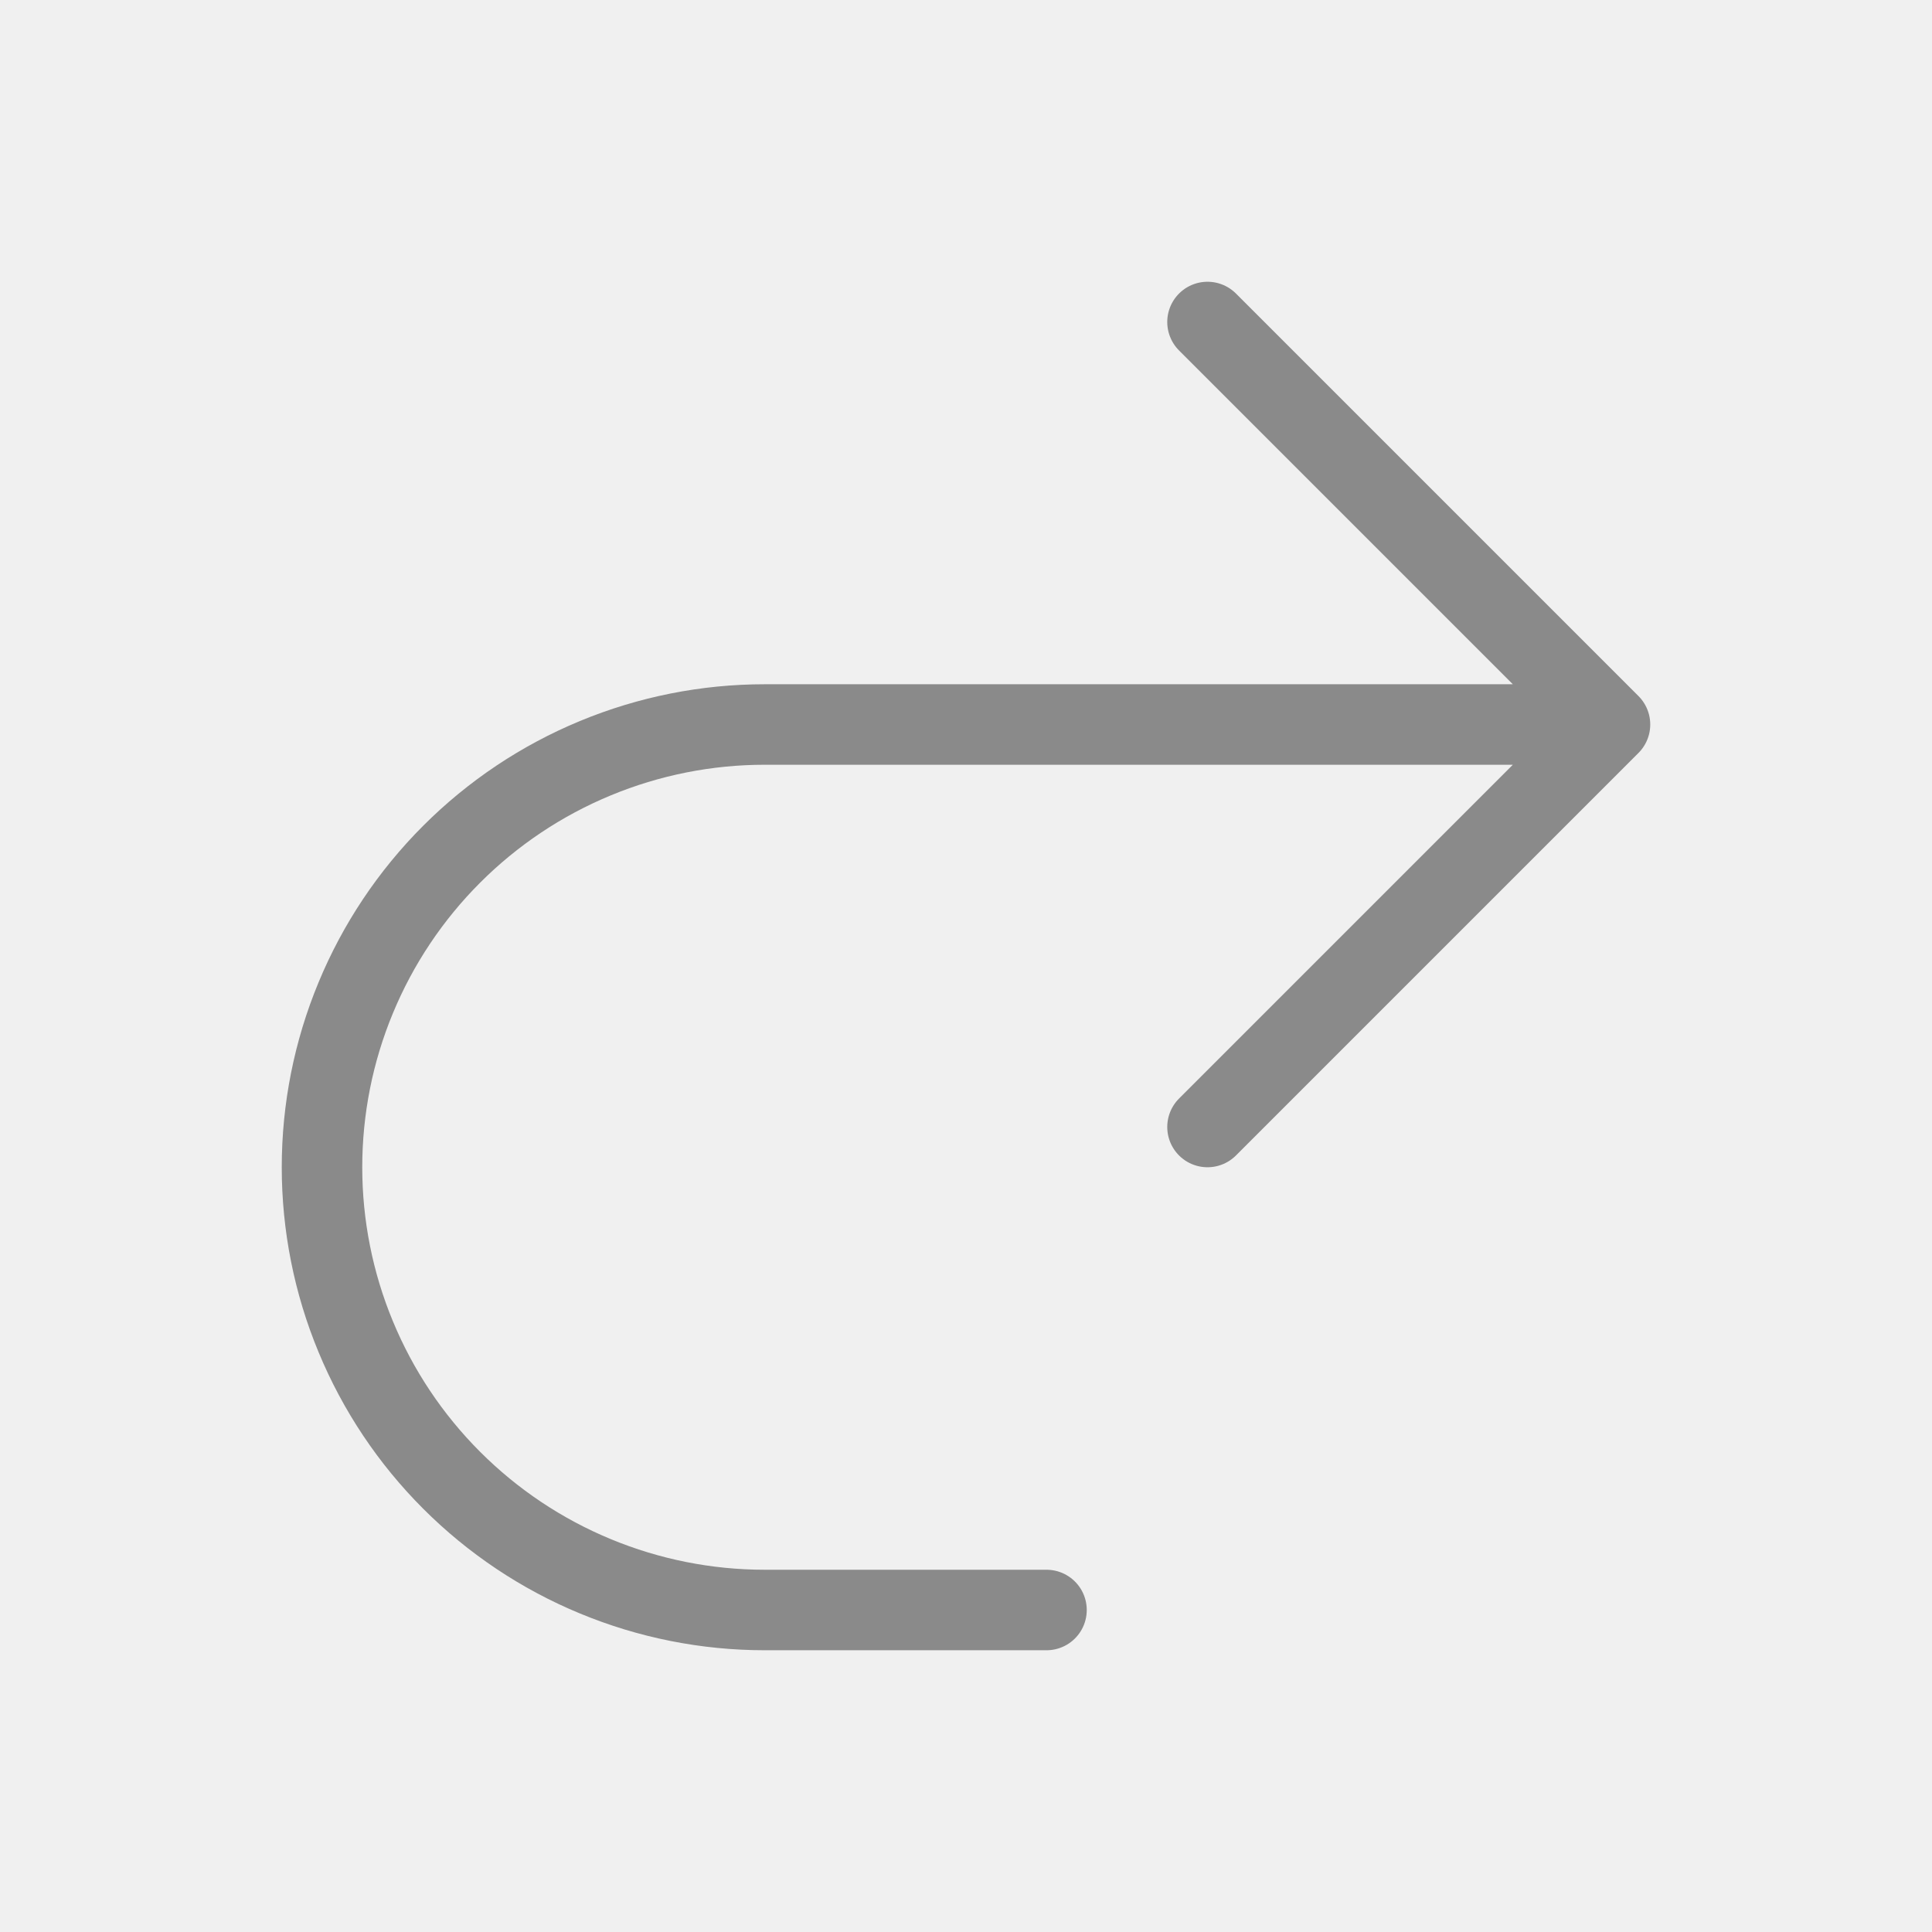
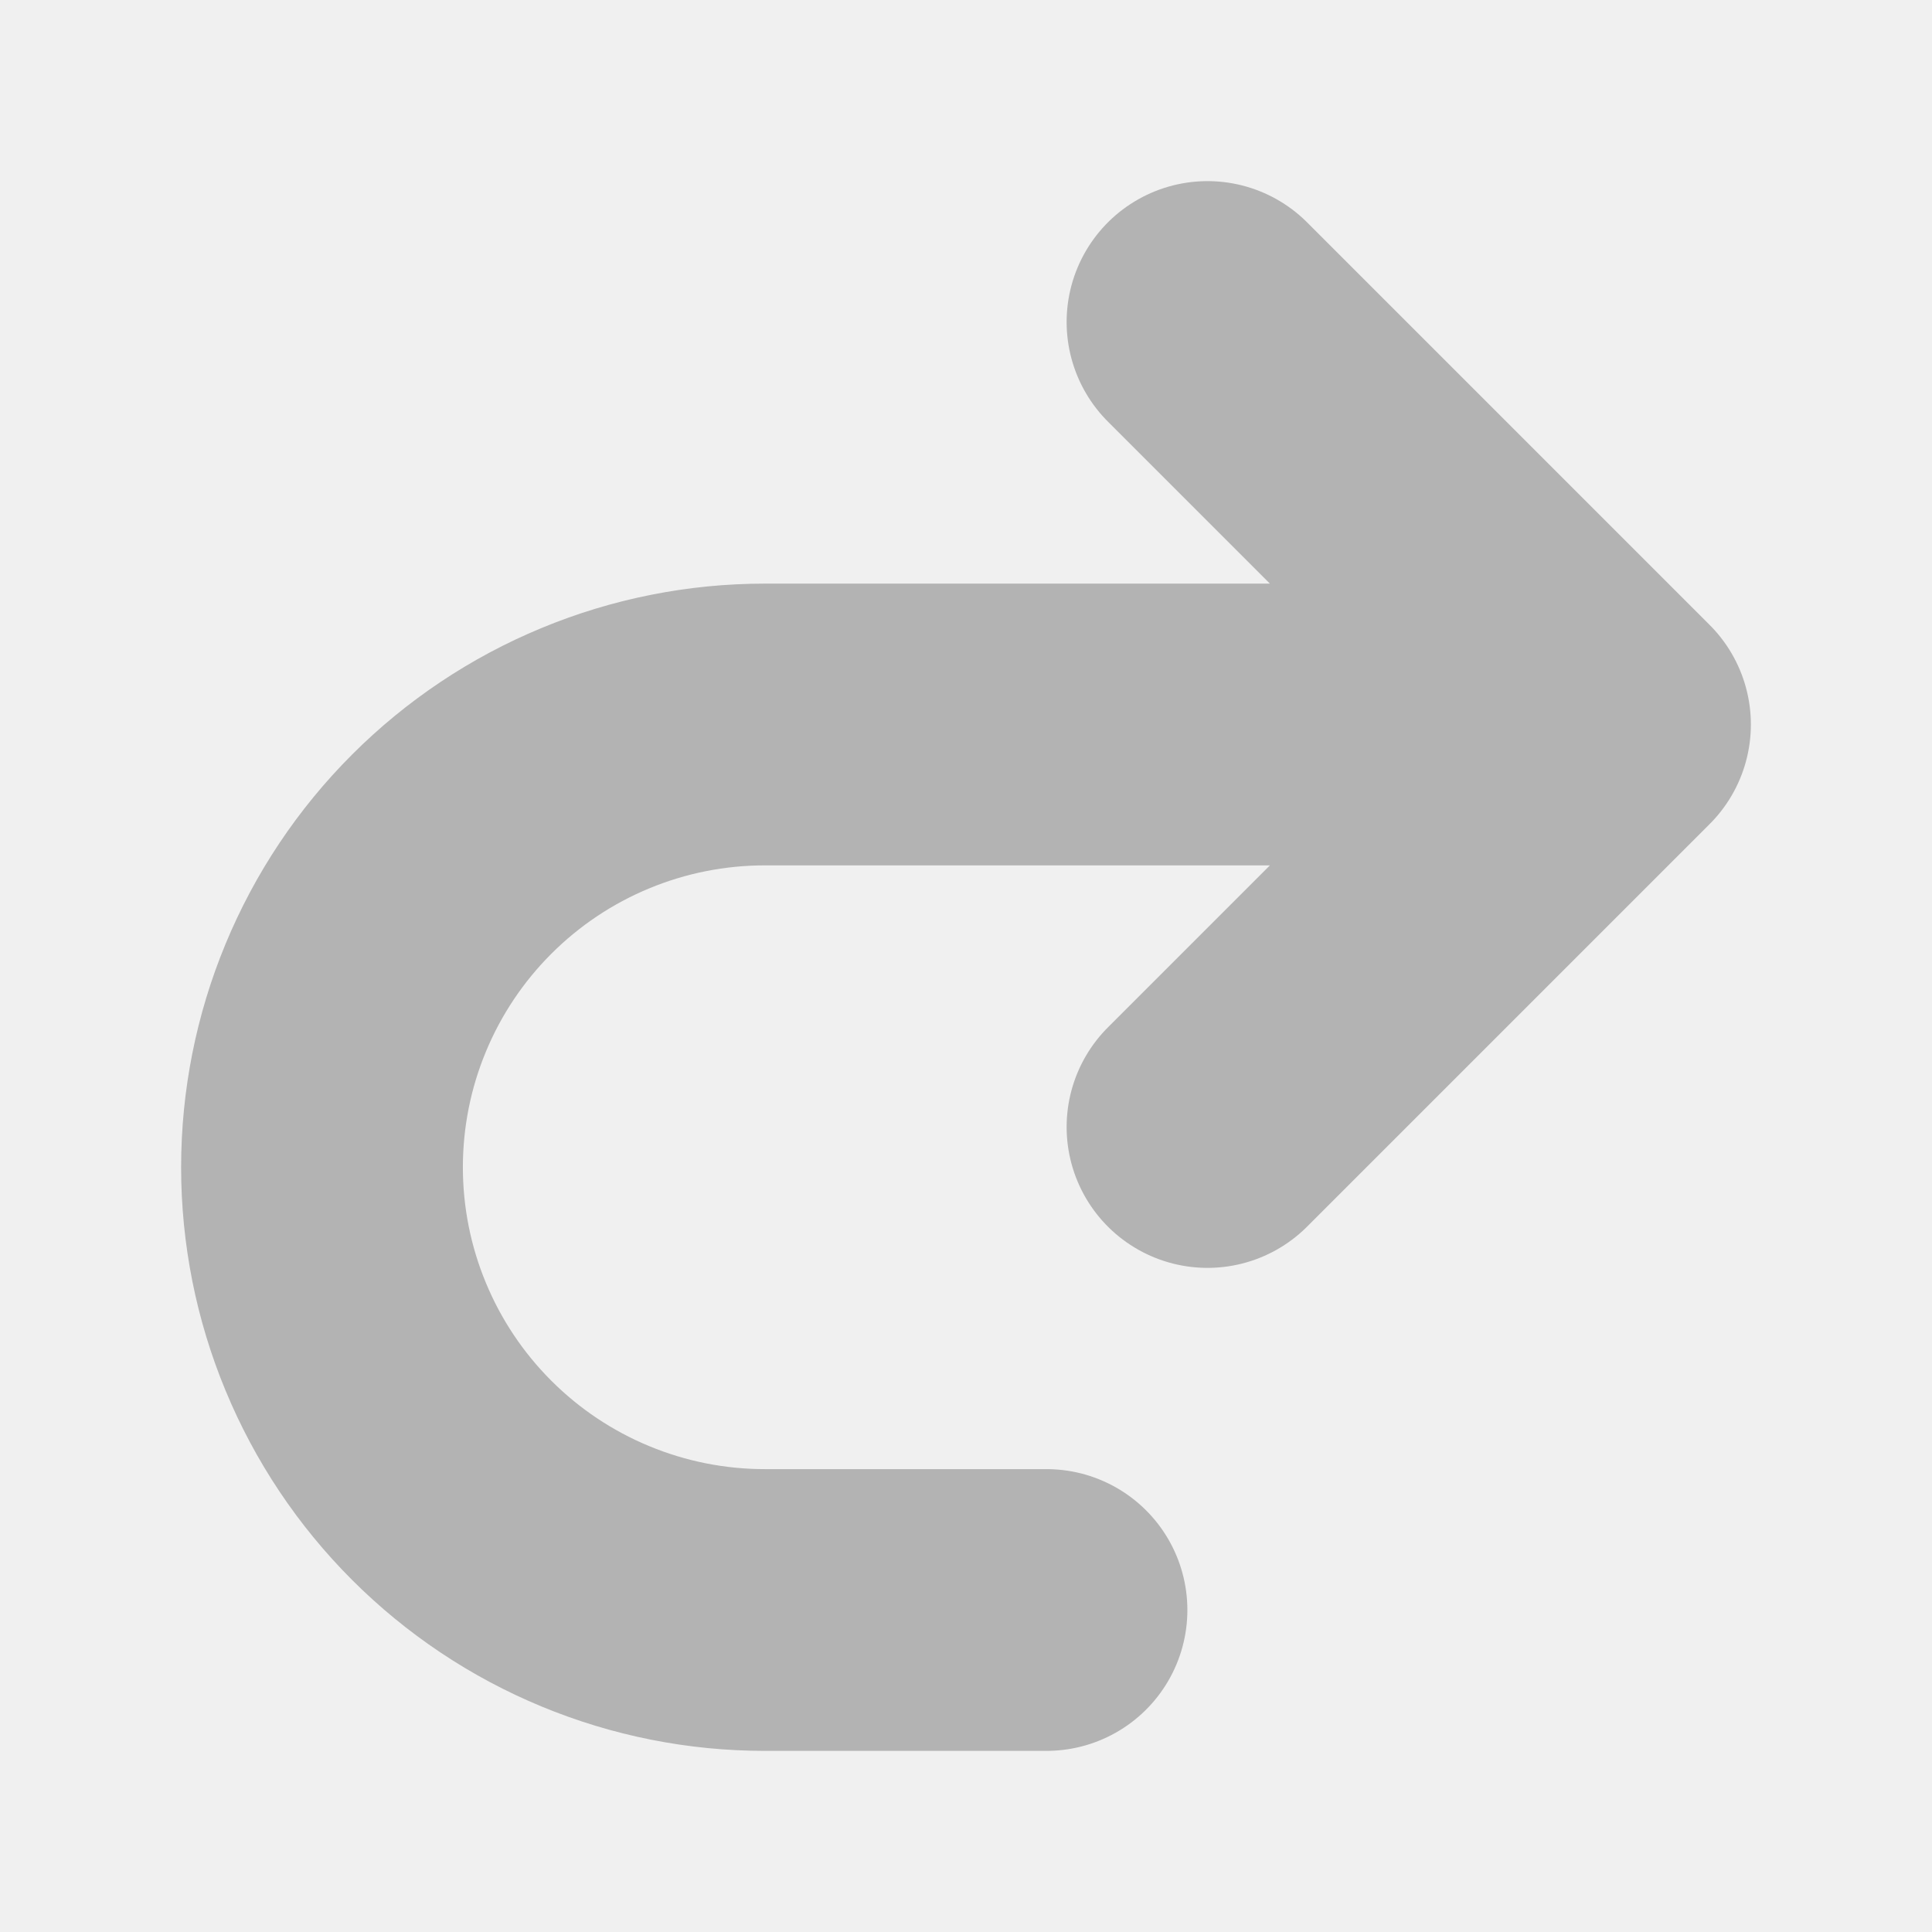
<svg xmlns="http://www.w3.org/2000/svg" width="24" height="24" viewBox="0 0 24 24" fill="none">
-   <path d="M15 4L20 9L15 14M20 9H9.5C8.778 9 8.063 9.142 7.395 9.419C6.728 9.695 6.122 10.1 5.611 10.611C5.1 11.122 4.695 11.728 4.419 12.395C4.142 13.062 4 13.778 4 14.5C4 15.222 4.142 15.938 4.419 16.605C4.695 17.272 5.1 17.878 5.611 18.389C6.122 18.9 6.728 19.305 7.395 19.581C8.063 19.858 8.778 20 9.5 20H13" stroke="#8A8A8A" stroke-linecap="round" stroke-linejoin="round" />
+   <g id="SmallIcons â Office Ribbon style (variant, 24px)">
+     <g id="Icons Grid">
+       <g id="Slot â Redo">
+         <g id="SmallIcon/Redo (Office)" clip-path="url(#clip0_0_1)">
+           <g id="Frame">
+             <path id="Vector" d="M15 14L20 9L15 4M20 9H9.5C8.778 9 8.063 9.142 7.395 9.419C6.728 9.695 6.122 10.1 5.611 10.611C5.1 11.122 4.695 11.728 4.419 12.395C4.142 13.062 4 13.778 4 14.5C4 15.222 4.142 15.938 4.419 16.605C4.695 17.272 5.1 17.878 5.611 18.389C6.122 18.9 6.728 19.305 7.395 19.581C8.063 19.858 8.778 20 9.5 20H13" stroke="#B3B3B3" stroke-width="3.5" stroke-linecap="round" stroke-linejoin="round" />
+           </g>
+         </g>
+       </g>
+     </g>
+   </g>
+   <defs>
+     <clipPath id="clip0_0_1">
+       <rect width="24" height="24" fill="white" />
+     </clipPath>
+   </defs>
</svg>
